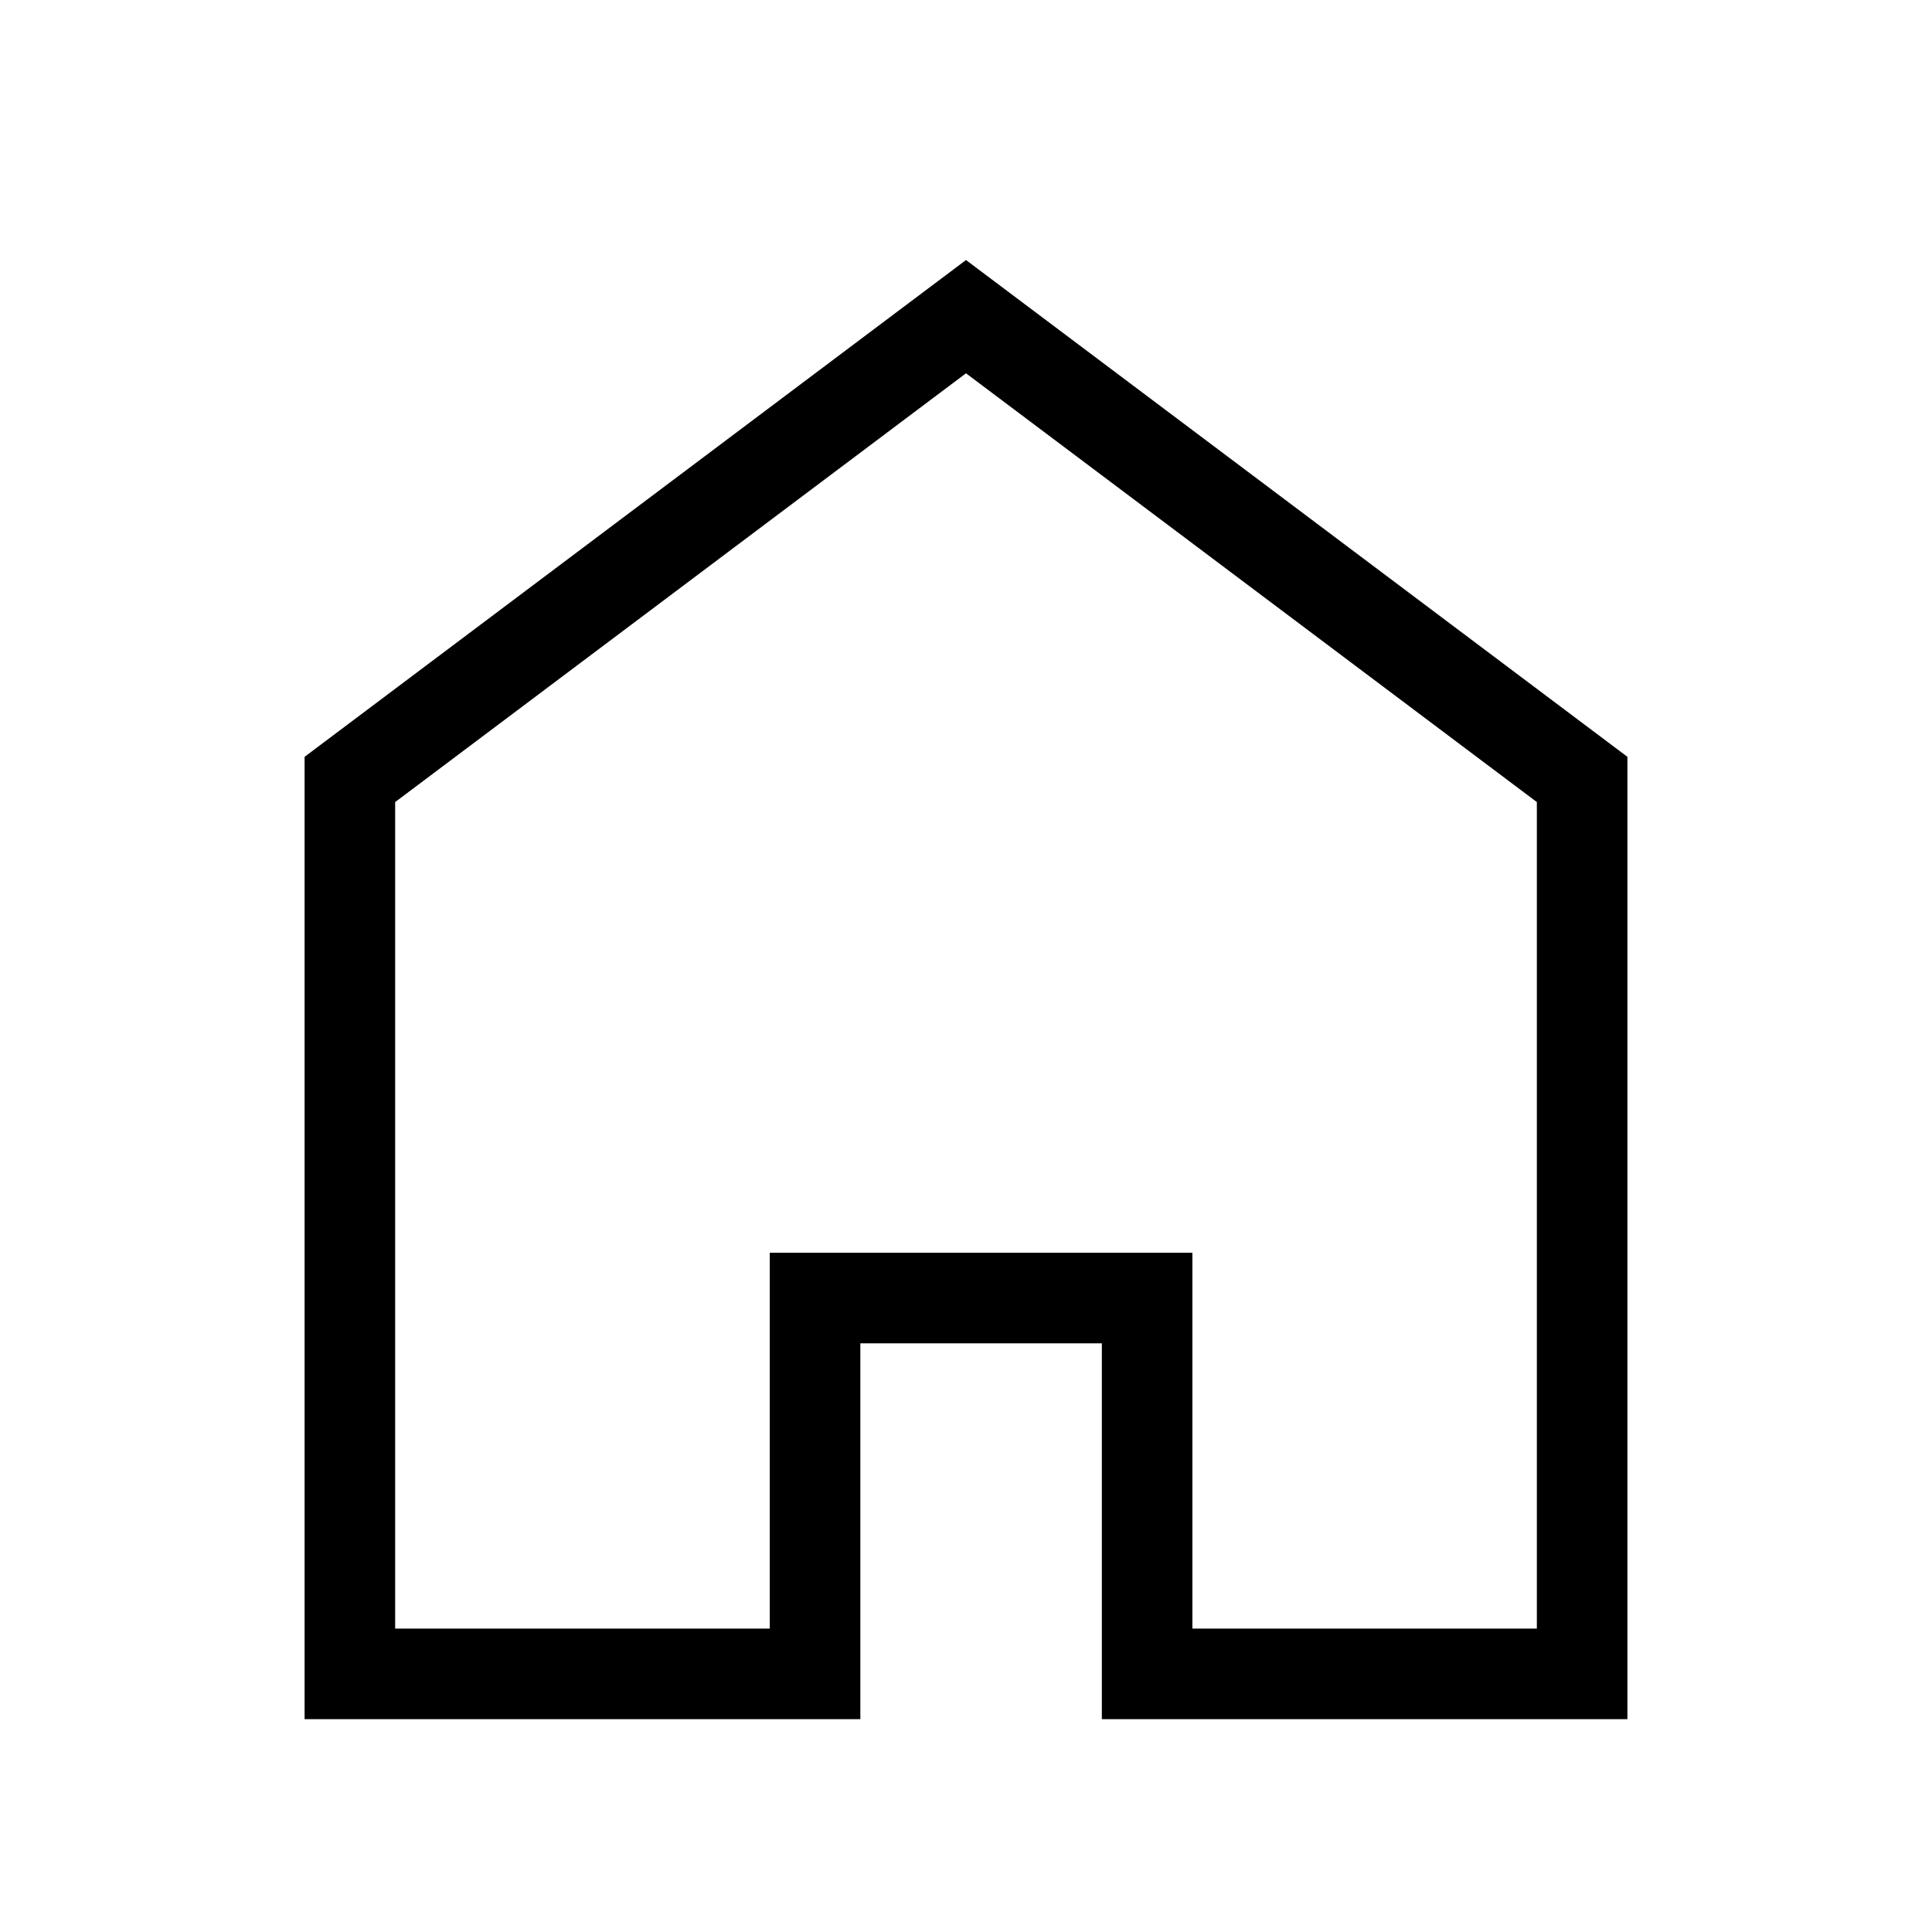
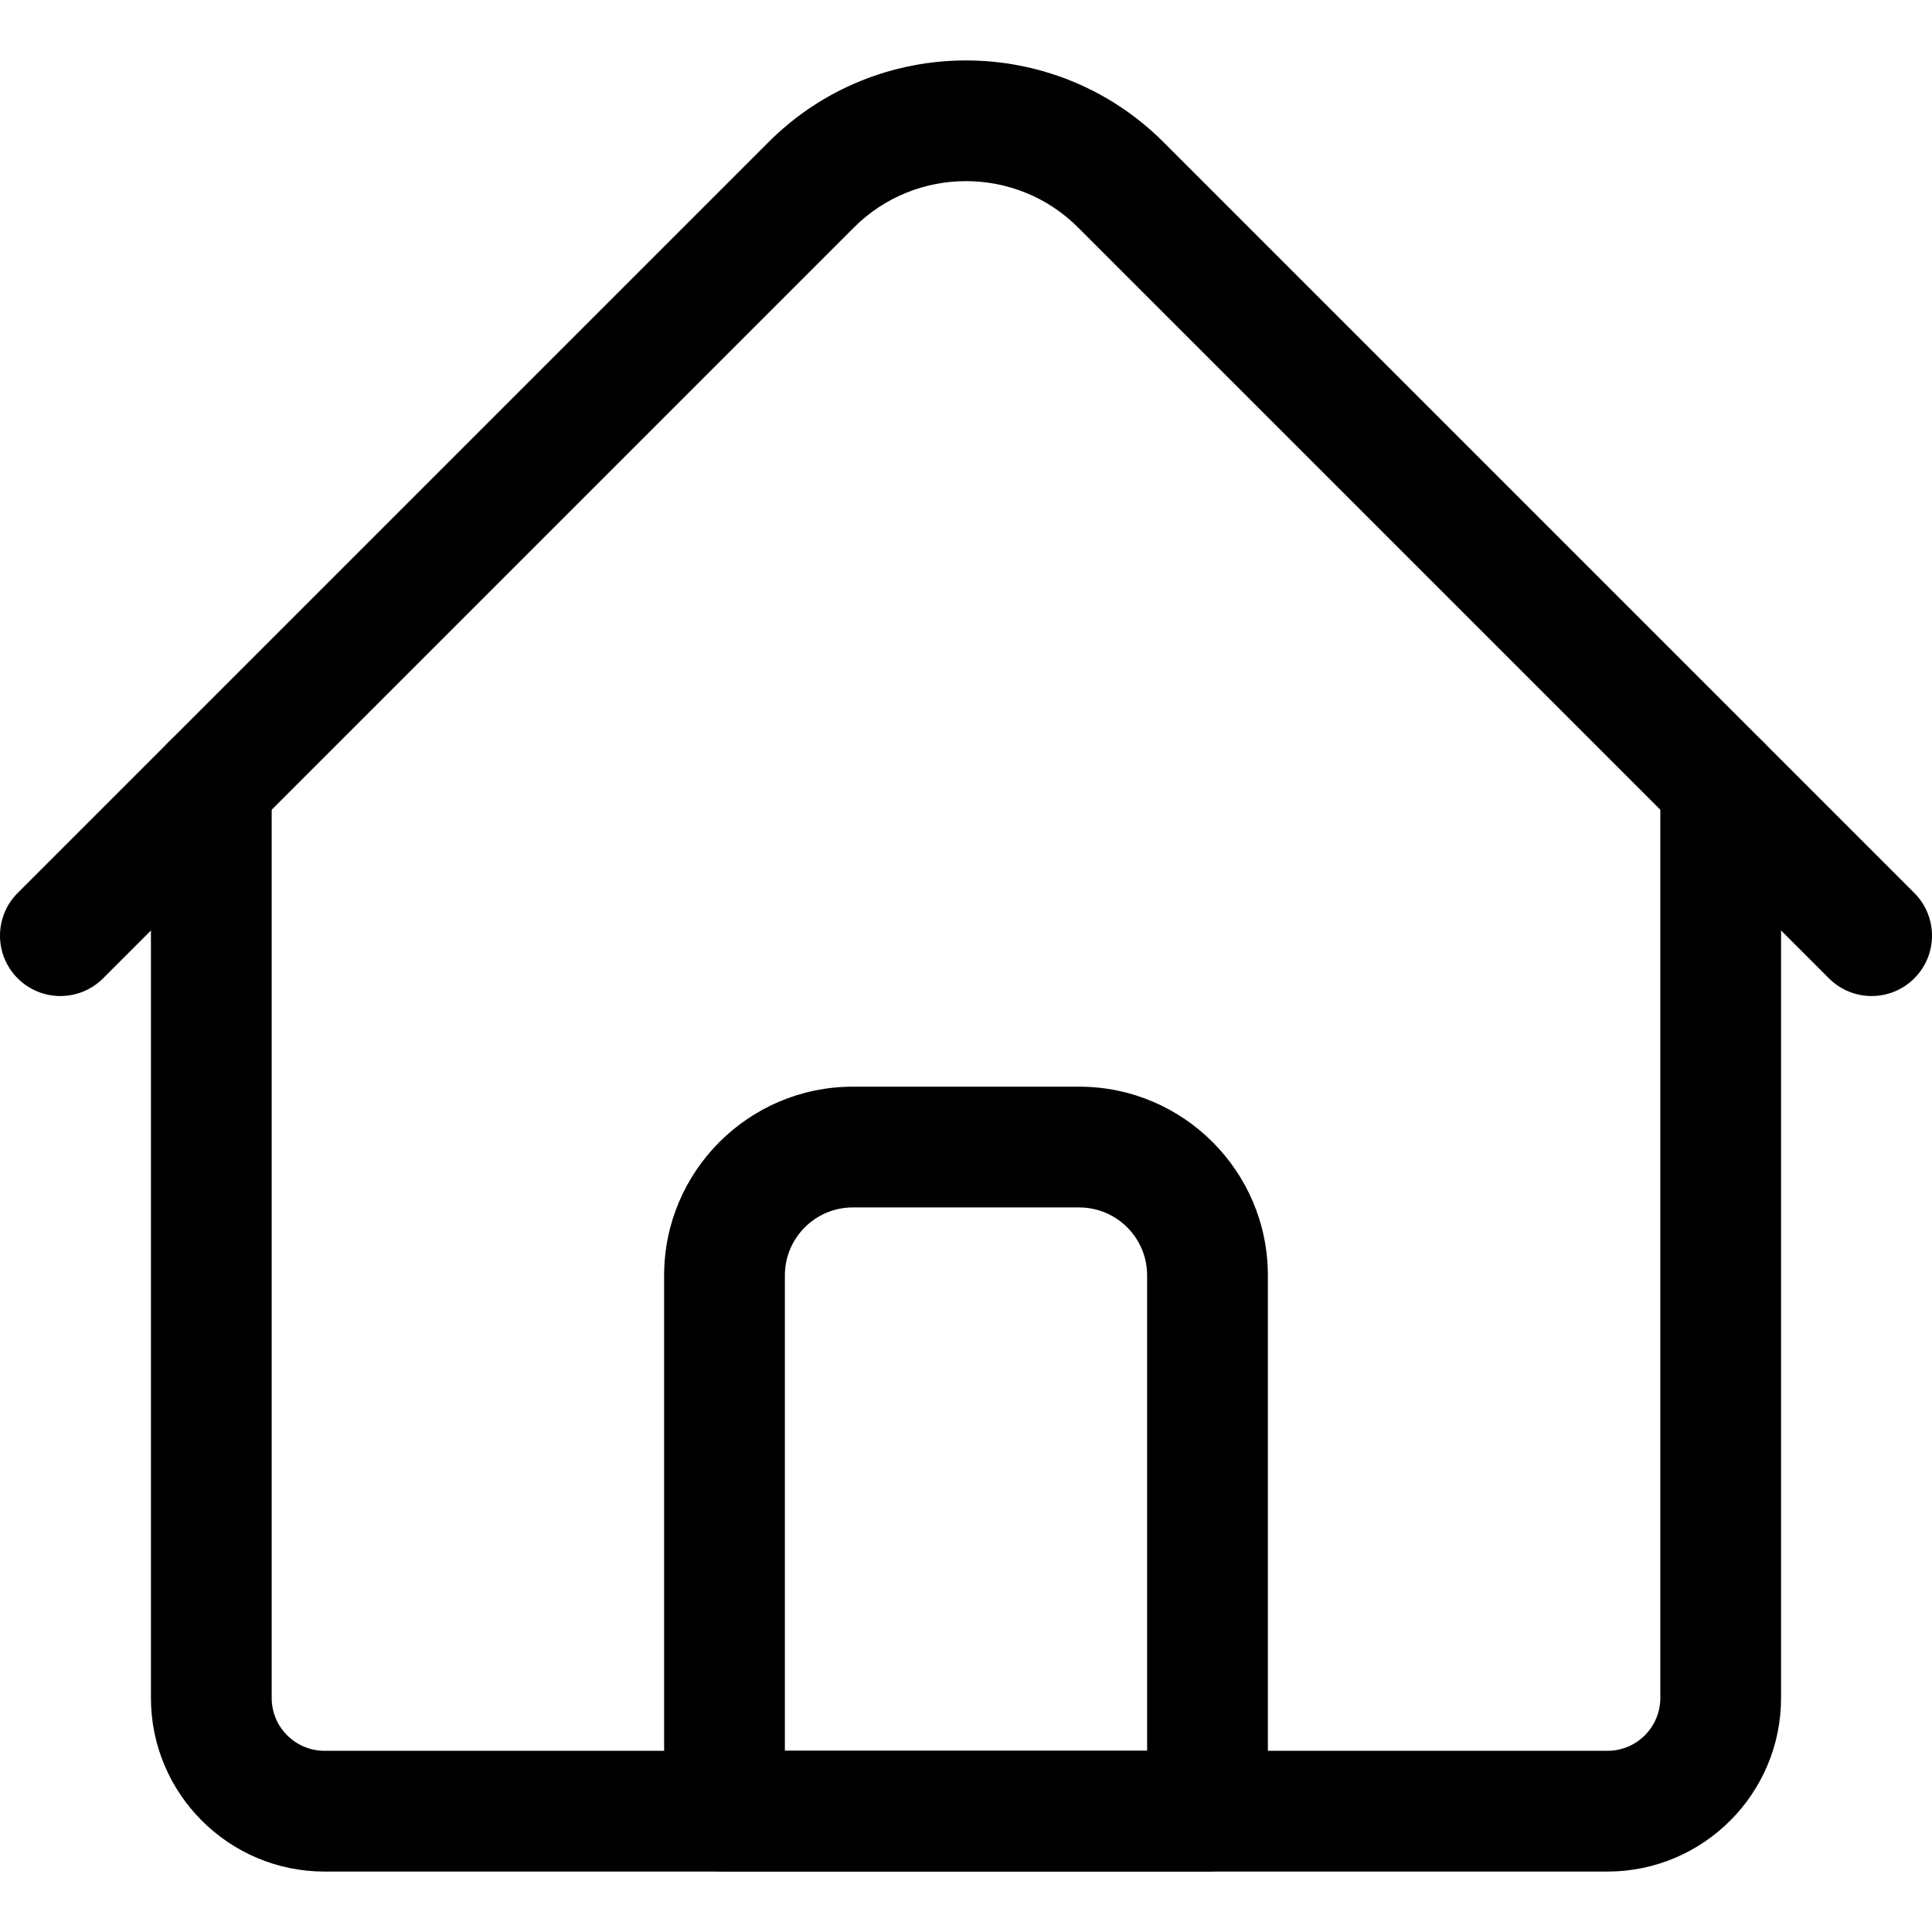
- <svg xmlns="http://www.w3.org/2000/svg" viewBox="0 0 64 64" stroke-width="3" stroke="currentColor" fill="none">
-   <polygon points="32 10.49 11.59 25.82 11.59 55.45 27 55.45 27 43 38 43 38 55.45 52.41 55.45 52.41 25.82 32 10.49" />
+ <svg xmlns="http://www.w3.org/2000/svg" id="Layer_1" enable-background="new 0 0 512 512" height="512" viewBox="0 0 512 512" width="512">
+   <g>
+     <path d="m426 495.983h-340c-25.364 0-46-20.635-46-46v-242.02c0-8.836 7.163-16 16-16s16 7.164 16 16v242.02c0 7.72 6.28 14 14 14h340c7.72 0 14-6.28 14-14v-242.02c0-8.836 7.163-16 16-16s16 7.164 16 16v242.02c0 25.364-20.635 46-46 46z" />
+     <path d="m496 263.958c-4.095 0-8.189-1.562-11.313-4.687l-198.989-198.987c-16.375-16.376-43.02-16.376-59.396 0l-198.988 198.988c-6.248 6.249-16.379 6.249-22.627 0-6.249-6.248-6.249-16.379 0-22.627l198.988-198.989c28.852-28.852 75.799-28.852 104.65 0l198.988 198.988c6.249 6.249 6.249 16.379 0 22.627-3.123 3.125-7.218 4.687-11.313 4.687z" />
+     <path d="m320 495.983h-128c-8.837 0-16-7.164-16-16v-142c0-27.57 22.43-50 50-50h60c27.57 0 50 22.43 50 50v142c0 8.836-7.163 16-16 16zm-112-32h96v-126c0-9.925-8.075-18-18-18h-60c-9.925 0-18 8.075-18 18z" />
+   </g>
</svg>
